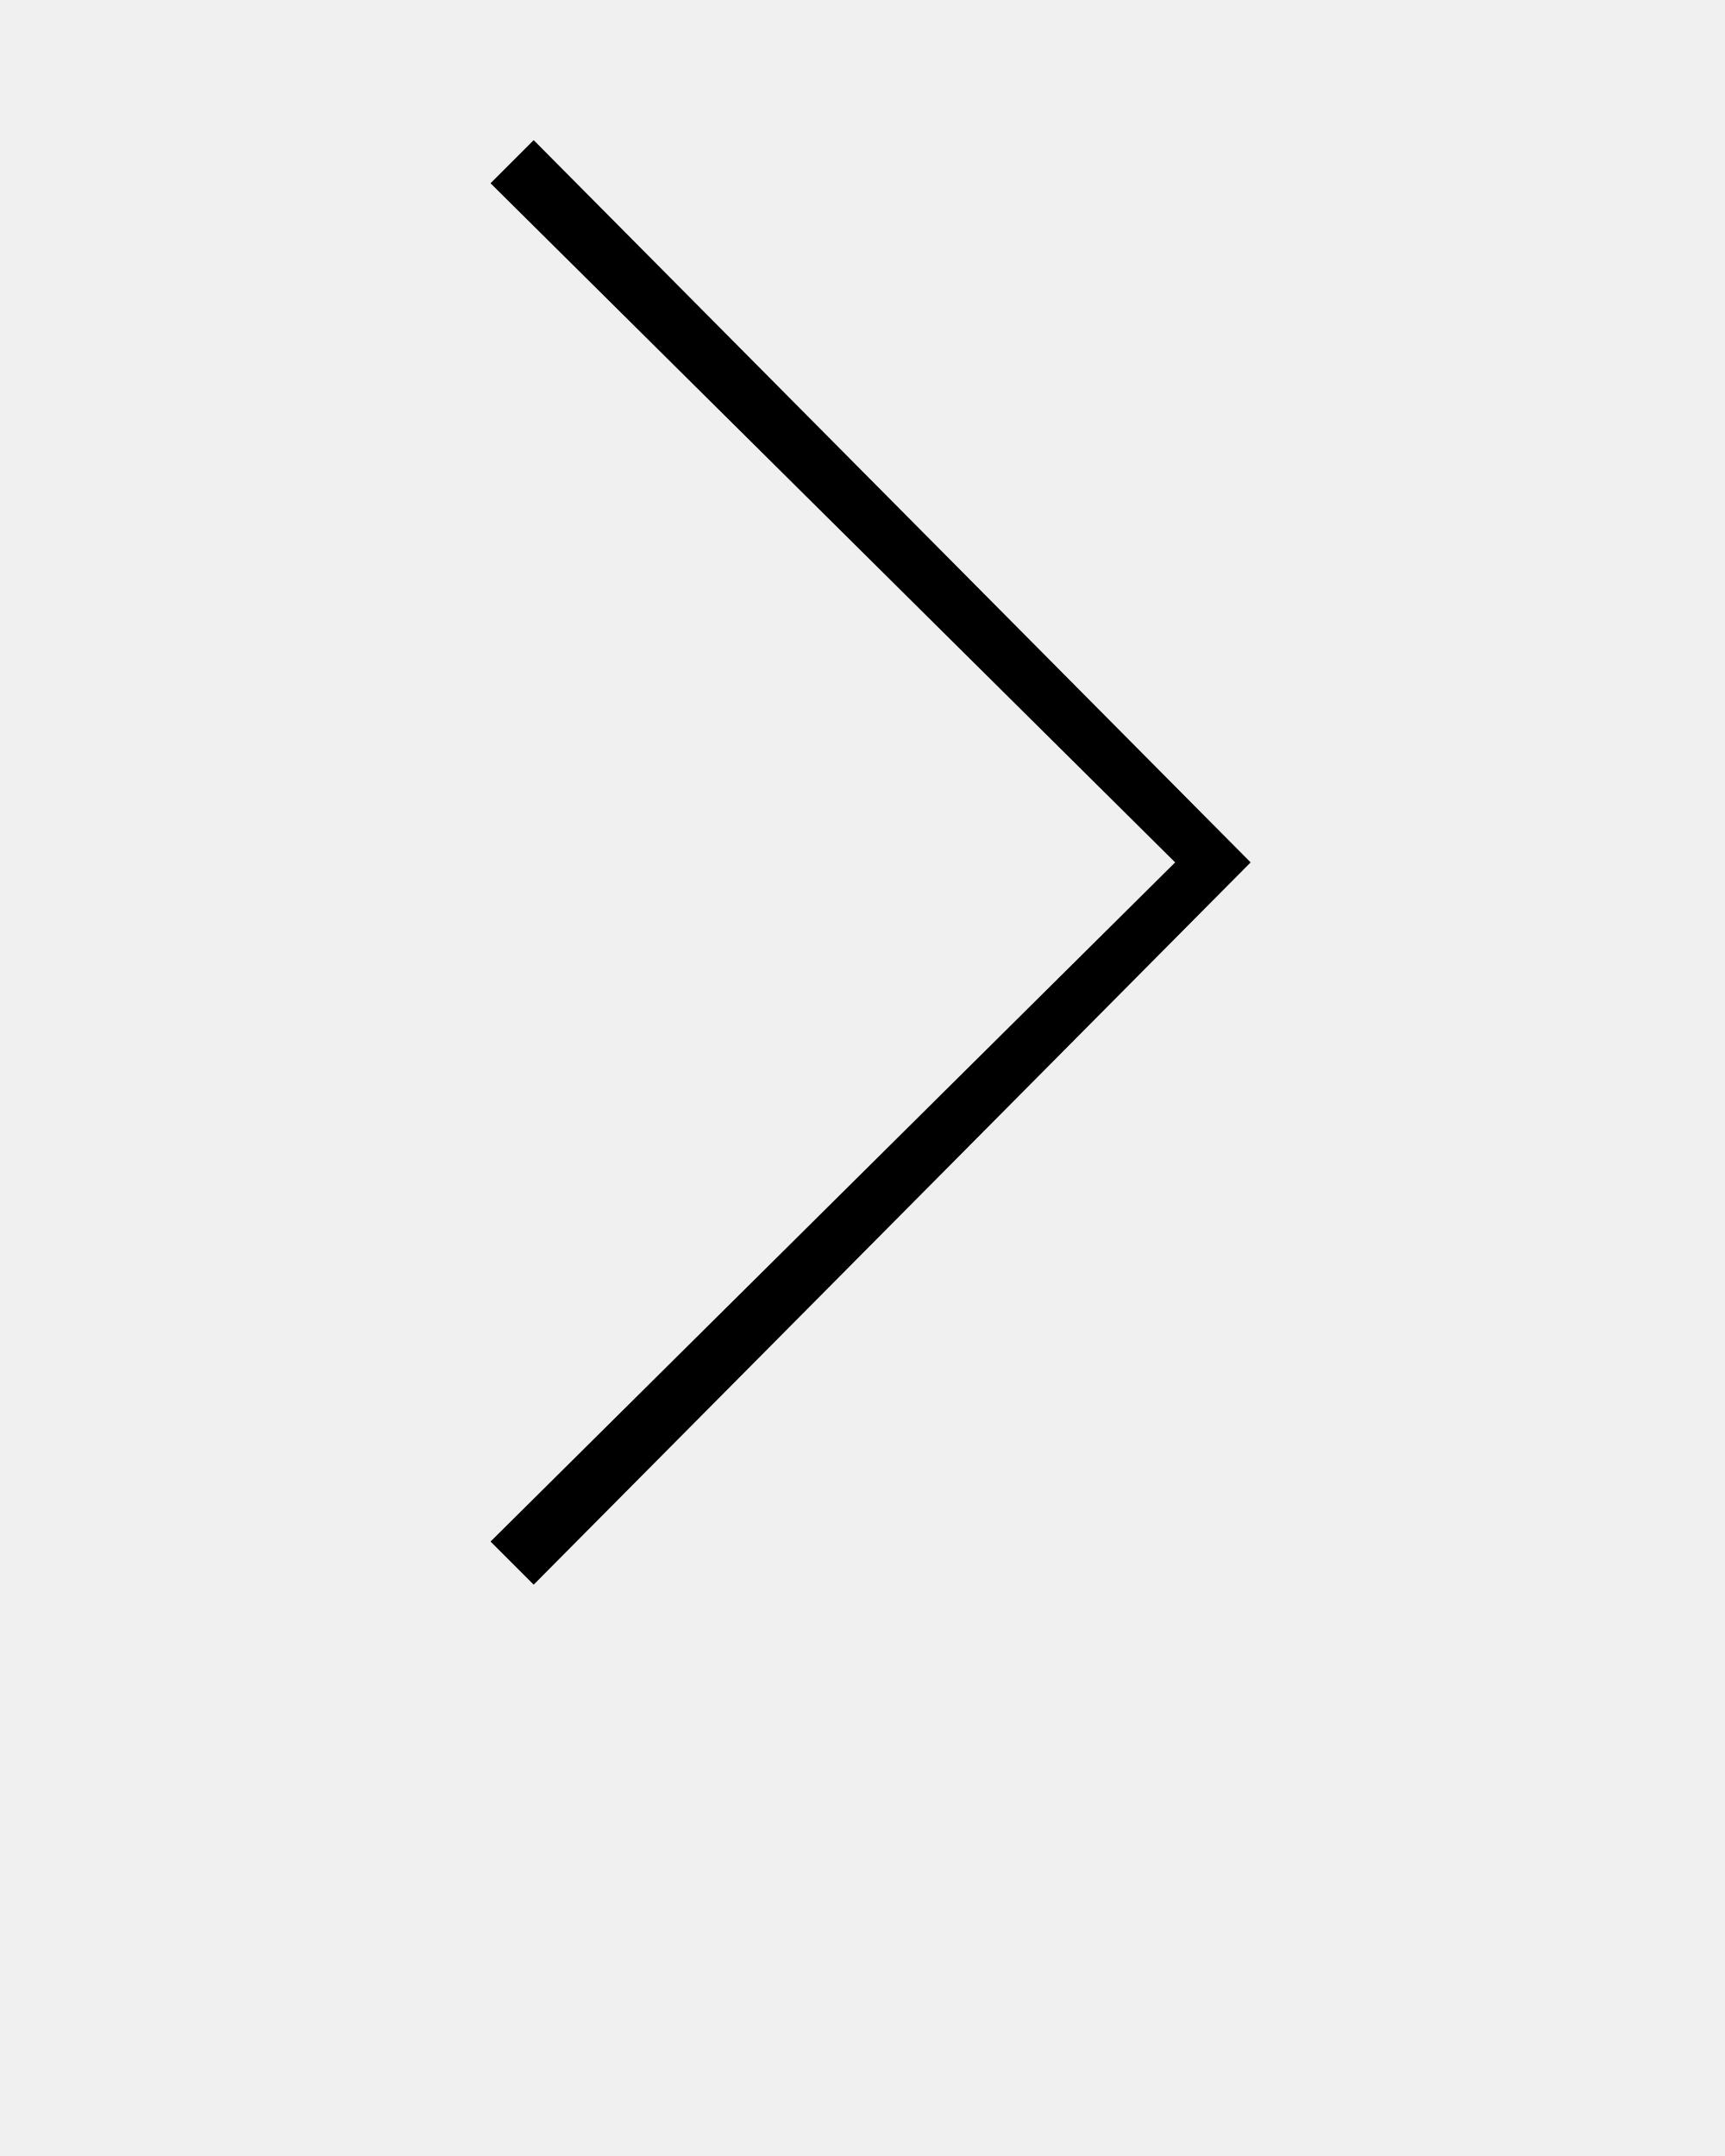
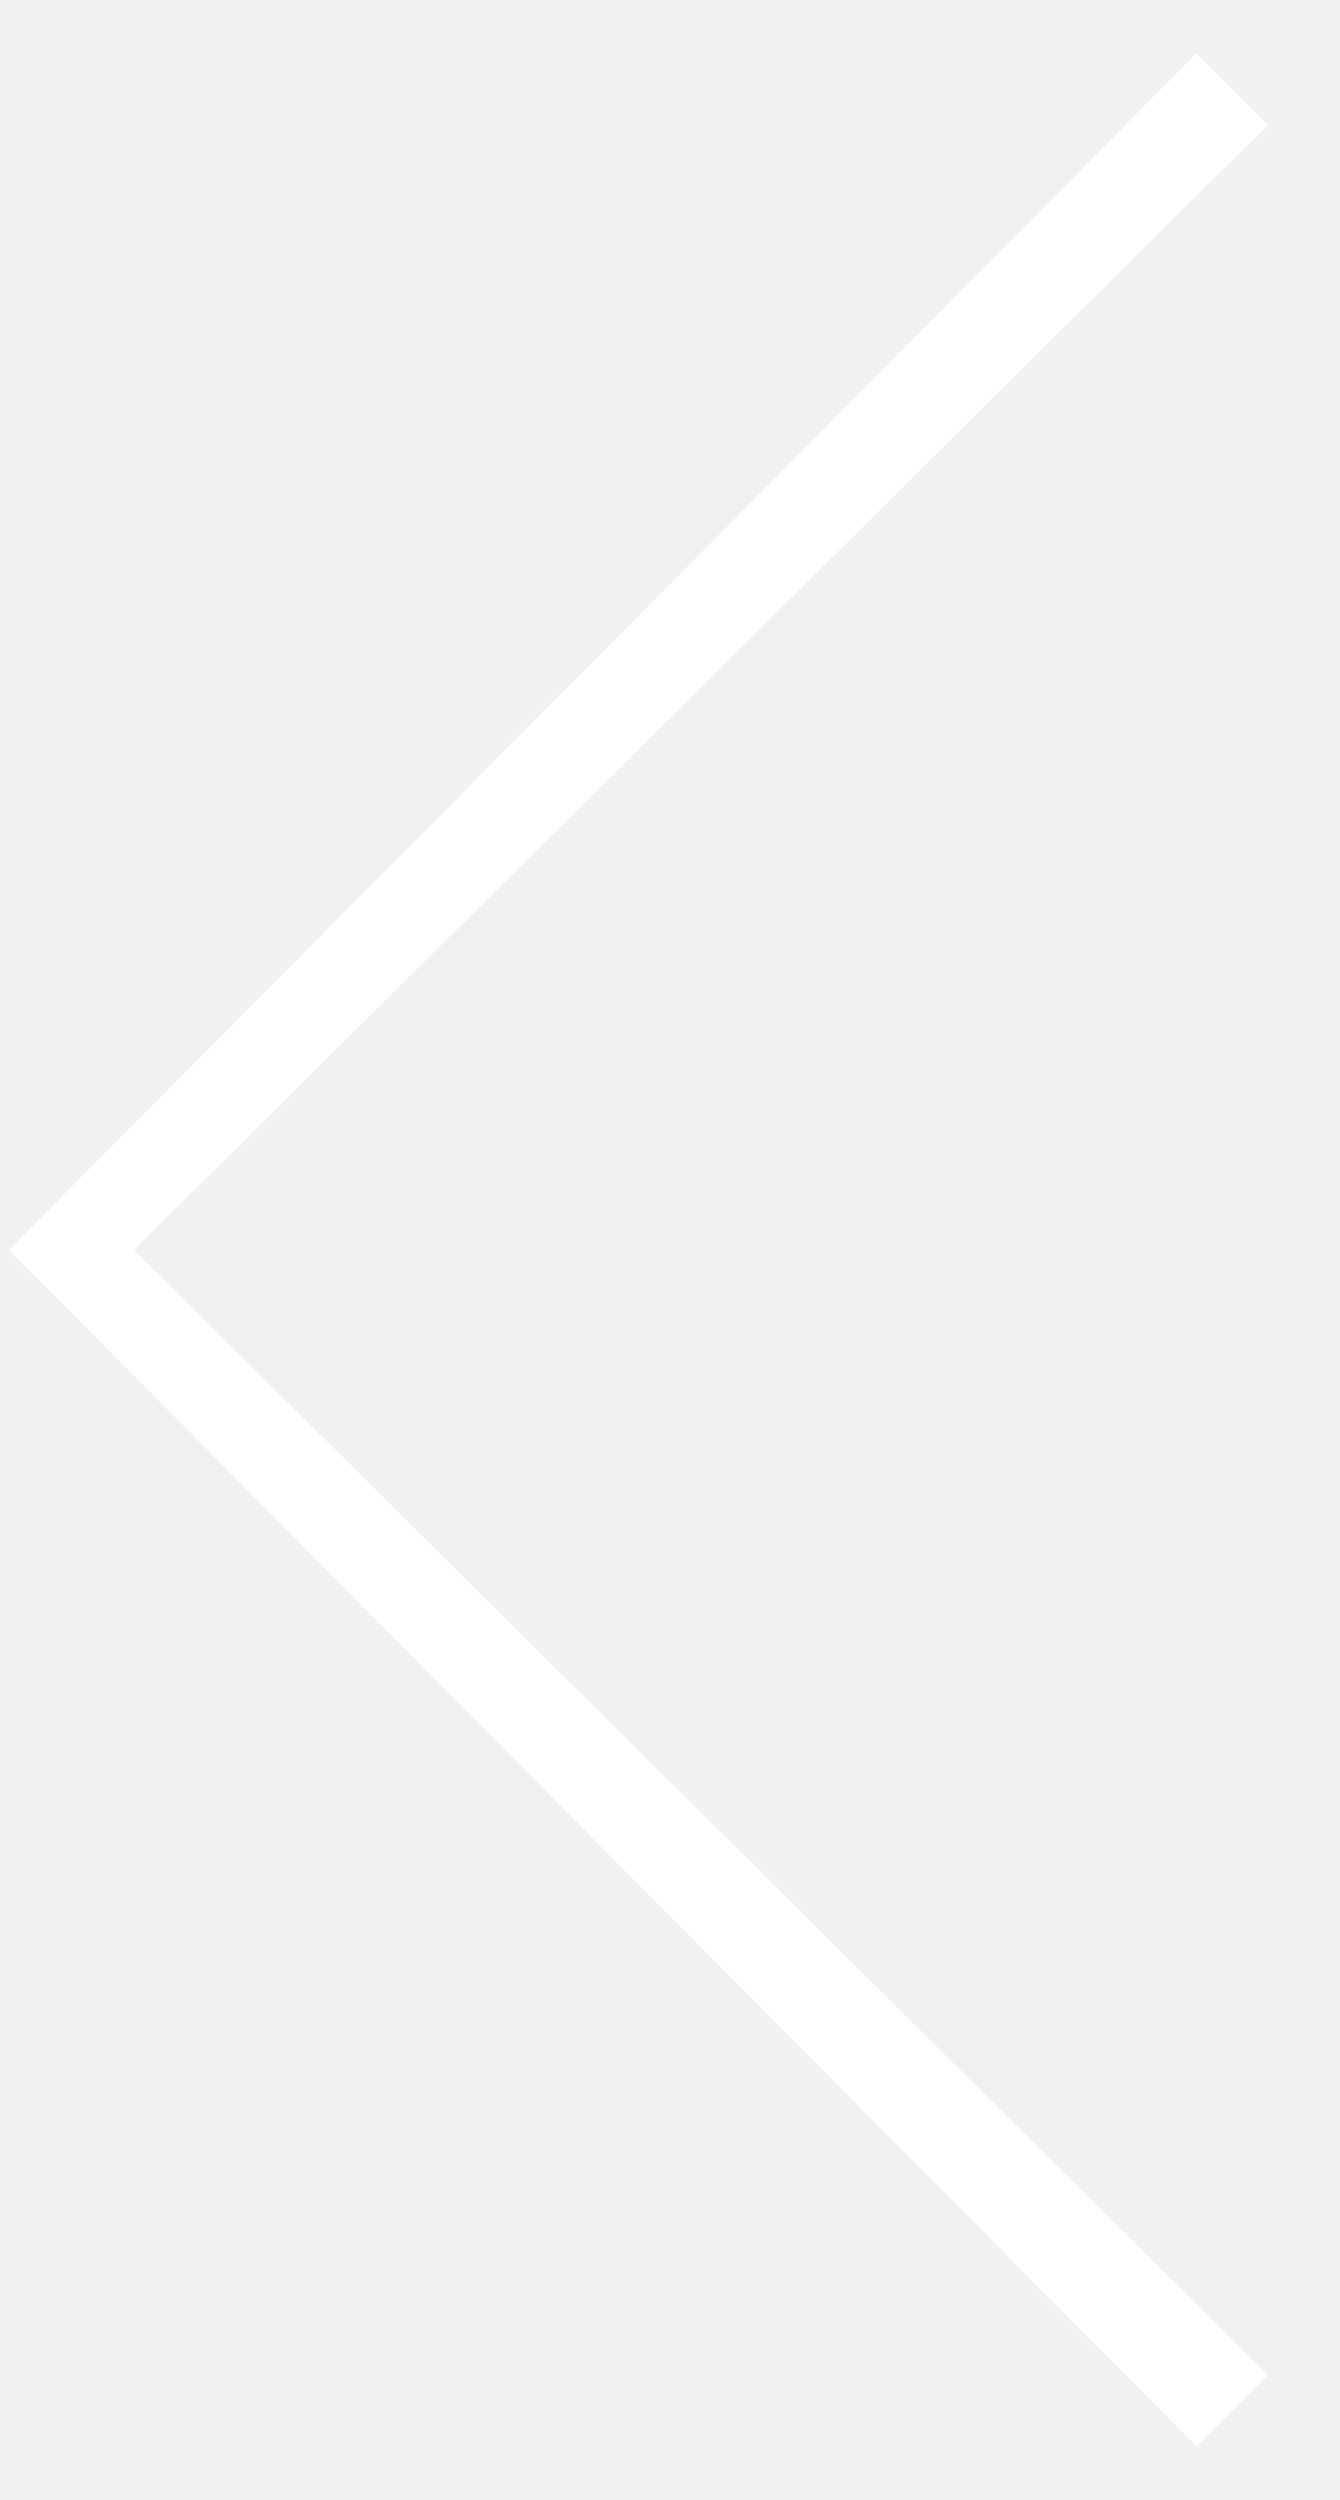
- <svg xmlns="http://www.w3.org/2000/svg" version="1.1" x="0px" y="0px" viewBox="0 0 32 40" enable-background="new 0 0 32 32" xml:space="preserve">
-   <g>
-     <polygon fill="#000000" points="9.9,29.4 9.1,28.6 21.8,16 9.1,3.4 9.9,2.6 23.2,16  " />
+ <svg xmlns="http://www.w3.org/2000/svg" width="15px" height="28px" viewBox="0 0 15 28" version="1.1">
+   <defs />
+   <g id="Page-1" stroke="none" stroke-width="1" fill="none" fill-rule="evenodd">
+     <g id="noun_525952_cc" fill="#FFFFFF" fill-rule="nonzero">
+       <polygon id="Shape" transform="translate(7.15, 14) scale(-1, 1) translate(-7.15, -14) " points="0.9 27.4 0.1 26.6 12.8 14 0.1 1.4 0.9 0.6 14.2 14" />
+     </g>
  </g>
-   <text x="0" y="47" fill="#000000" font-size="5px" font-weight="bold" font-family="'Helvetica Neue', Helvetica, Arial-Unicode, Arial, Sans-serif">Created by Good Icon</text>
-   <text x="0" y="52" fill="#000000" font-size="5px" font-weight="bold" font-family="'Helvetica Neue', Helvetica, Arial-Unicode, Arial, Sans-serif">from the Noun Project</text>
</svg>
